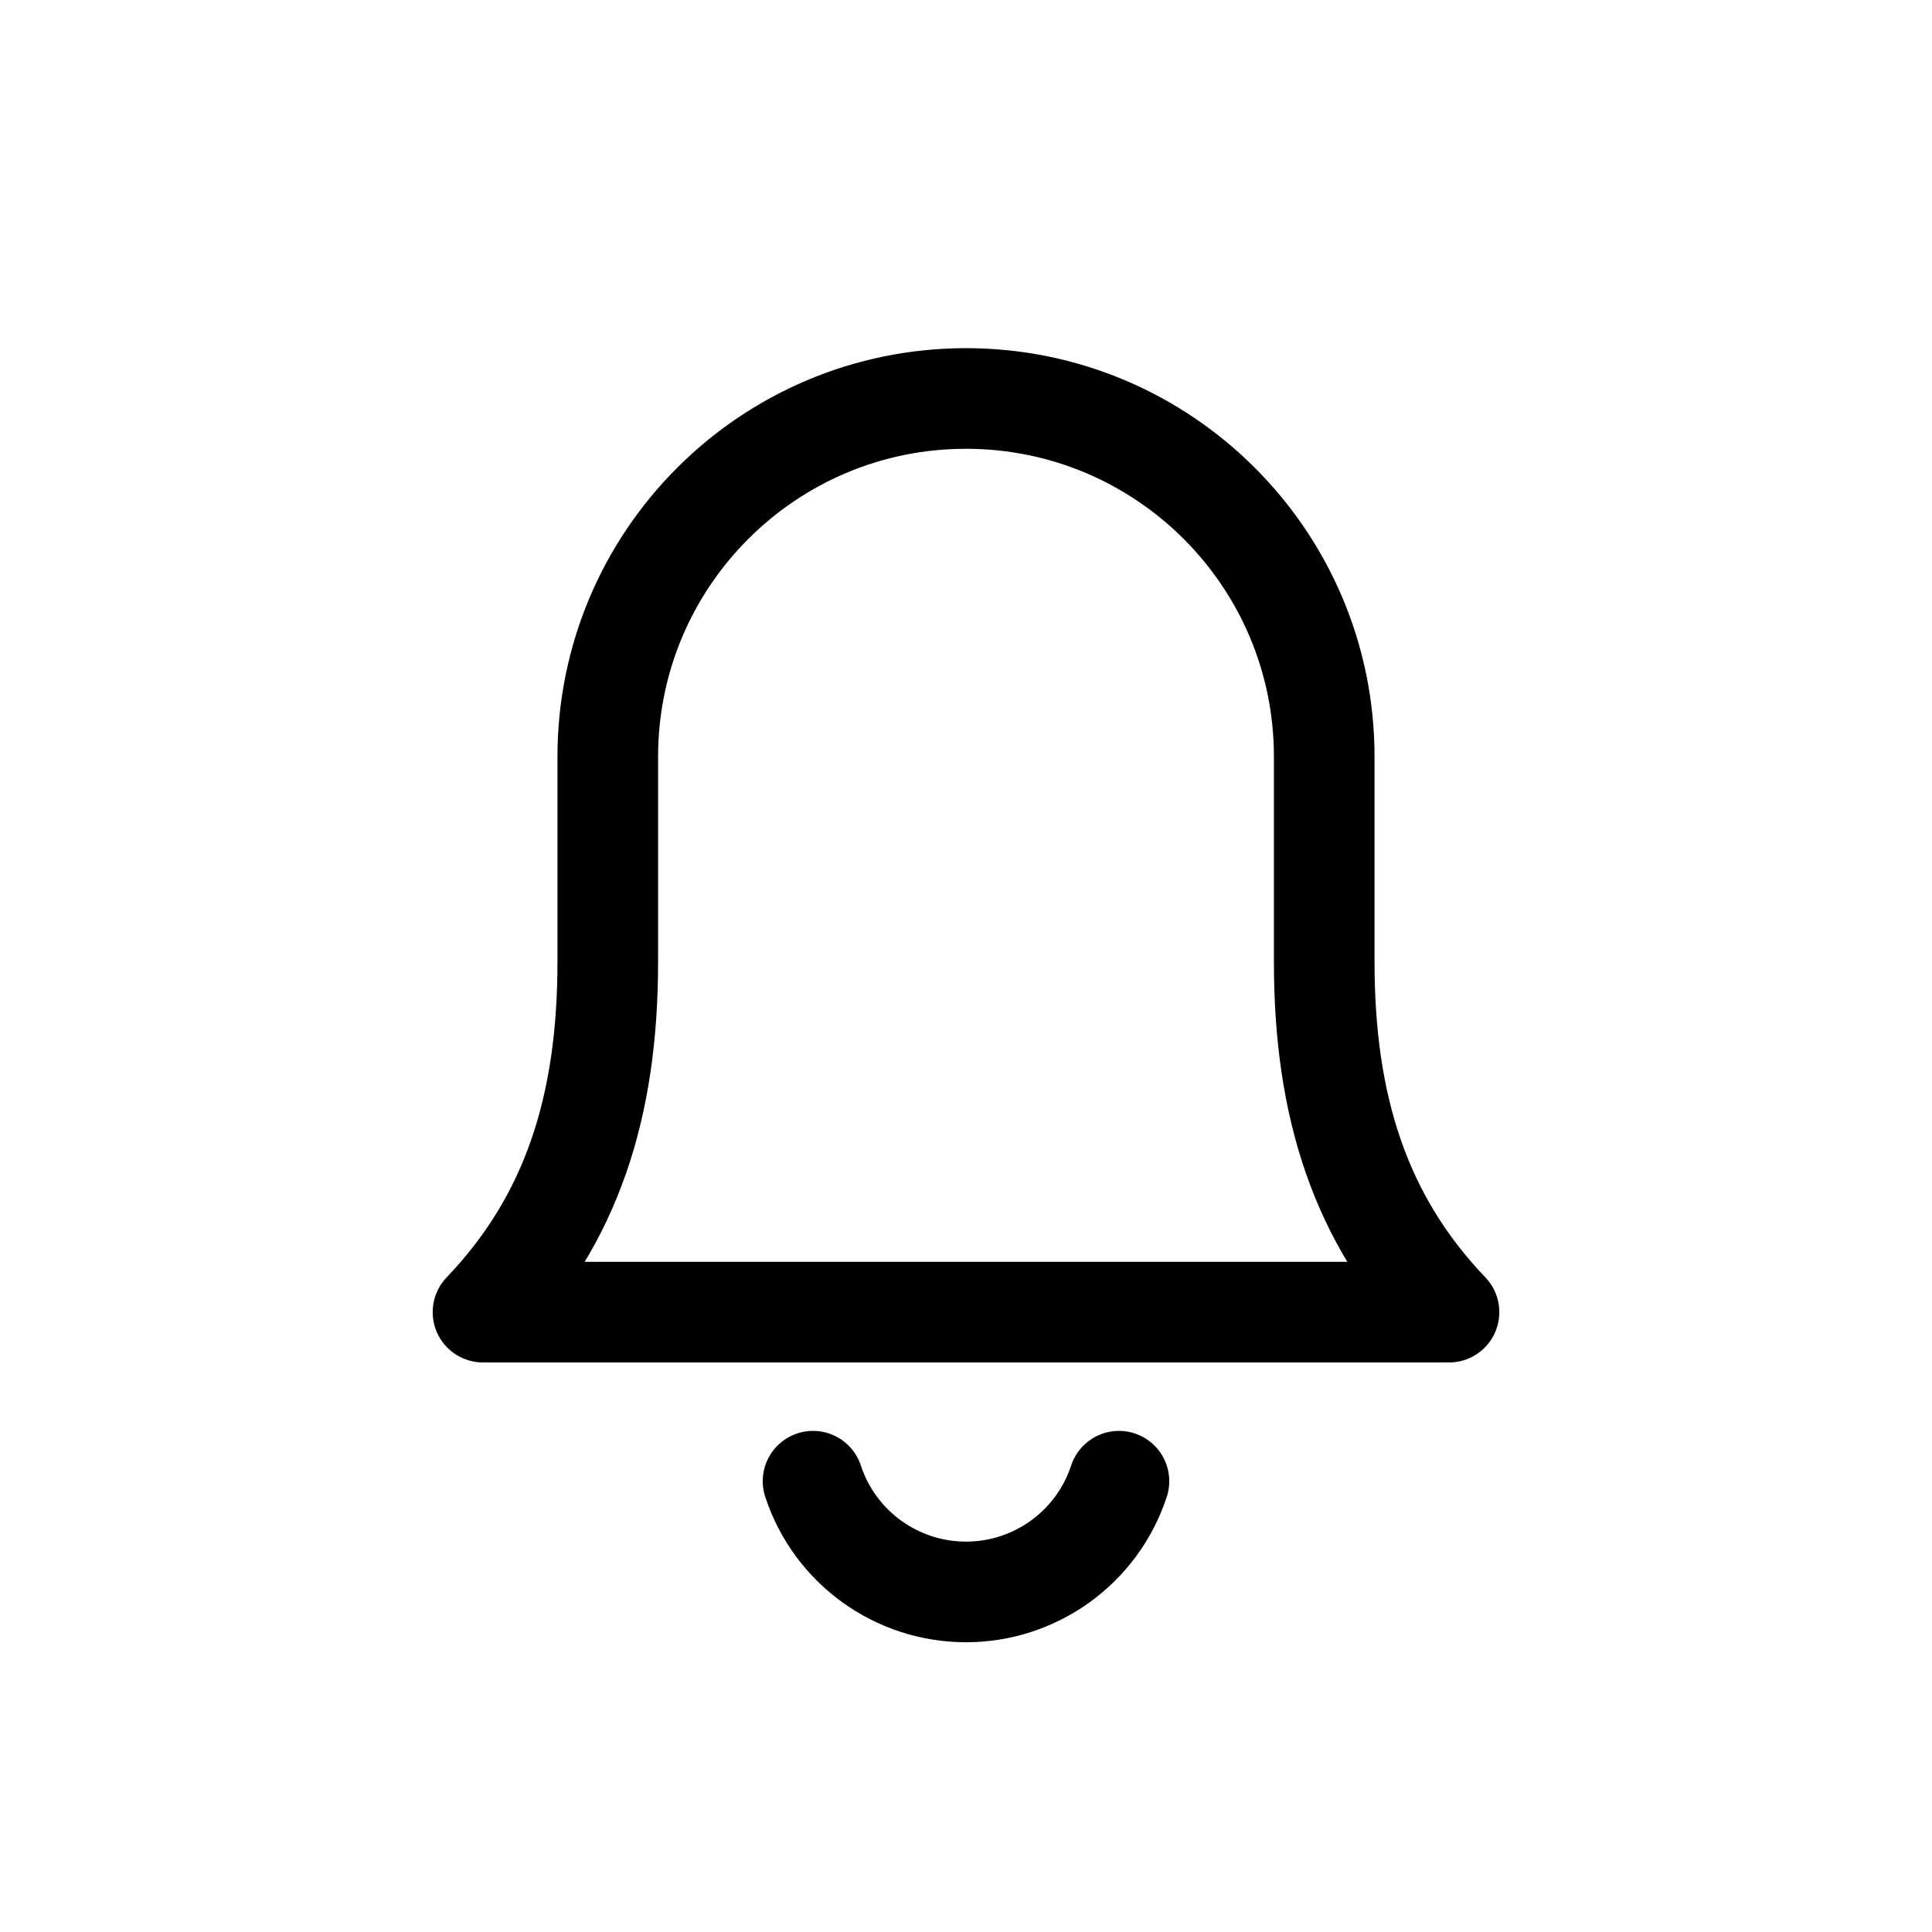
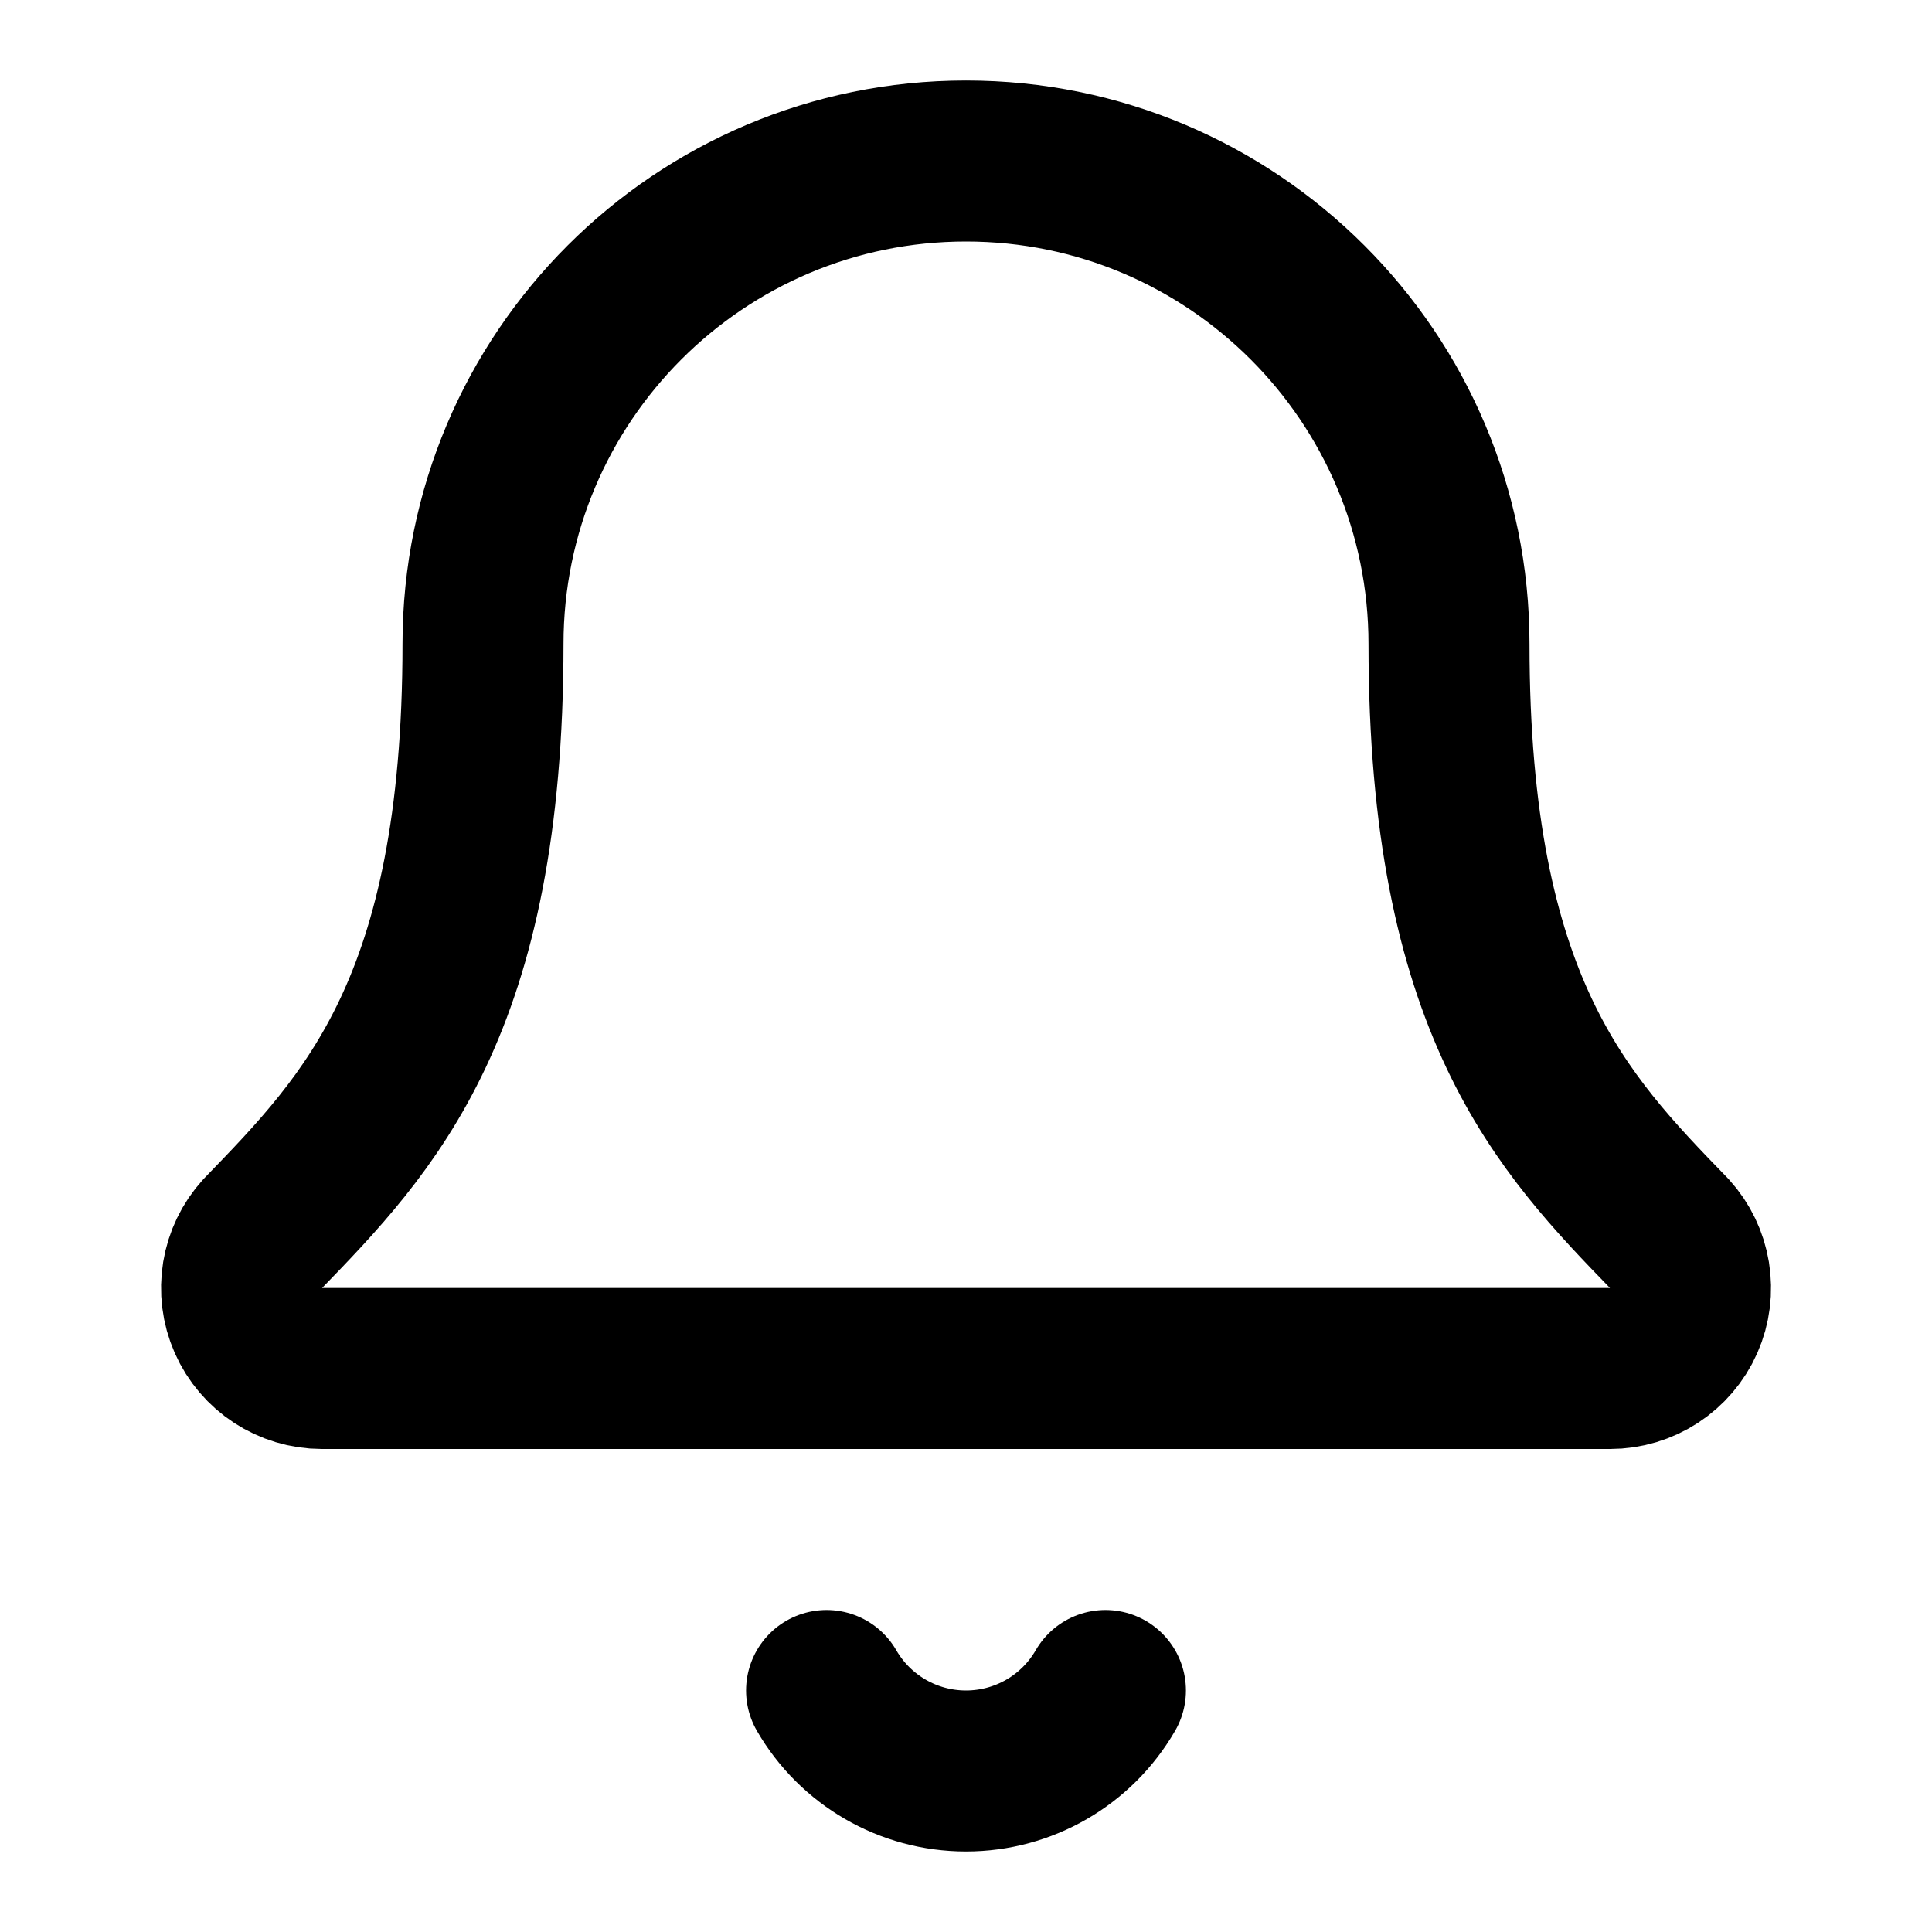
- <svg xmlns="http://www.w3.org/2000/svg" width="24" height="24" viewBox="0 0 24 24" fill="none" stroke="currentColor">
-   <g stroke="currentColor" stroke-width="1.25" stroke-linecap="round" stroke-linejoin="round">
-     <path d="M18 16.3H6c1.1-1.15 1.55-2.55 1.55-4.35V9.4a4.45 4.45 0 0 1 8.9 0v2.55c0 1.8.45 3.2 1.55 4.35z" />
-     <path d="M10.1 18.4a2 2 0 0 0 3.8 0" />
-   </g>
+ <svg xmlns="http://www.w3.org/2000/svg" width="24" height="24" viewBox="0 0 24 24" fill="none" stroke="currentColor" stroke-width="2" stroke-linecap="round" stroke-linejoin="round">
+   <path d="M10.268 21a2 2 0 0 0 3.464 0" />
+   <path d="M3.262 15.326A1 1 0 0 0 4 17h16a1 1 0 0 0 .74-1.673C19.41 13.956 18 12.499 18 8A6 6 0 0 0 6 8c0 4.499-1.411 5.956-2.738 7.326" />
</svg>
